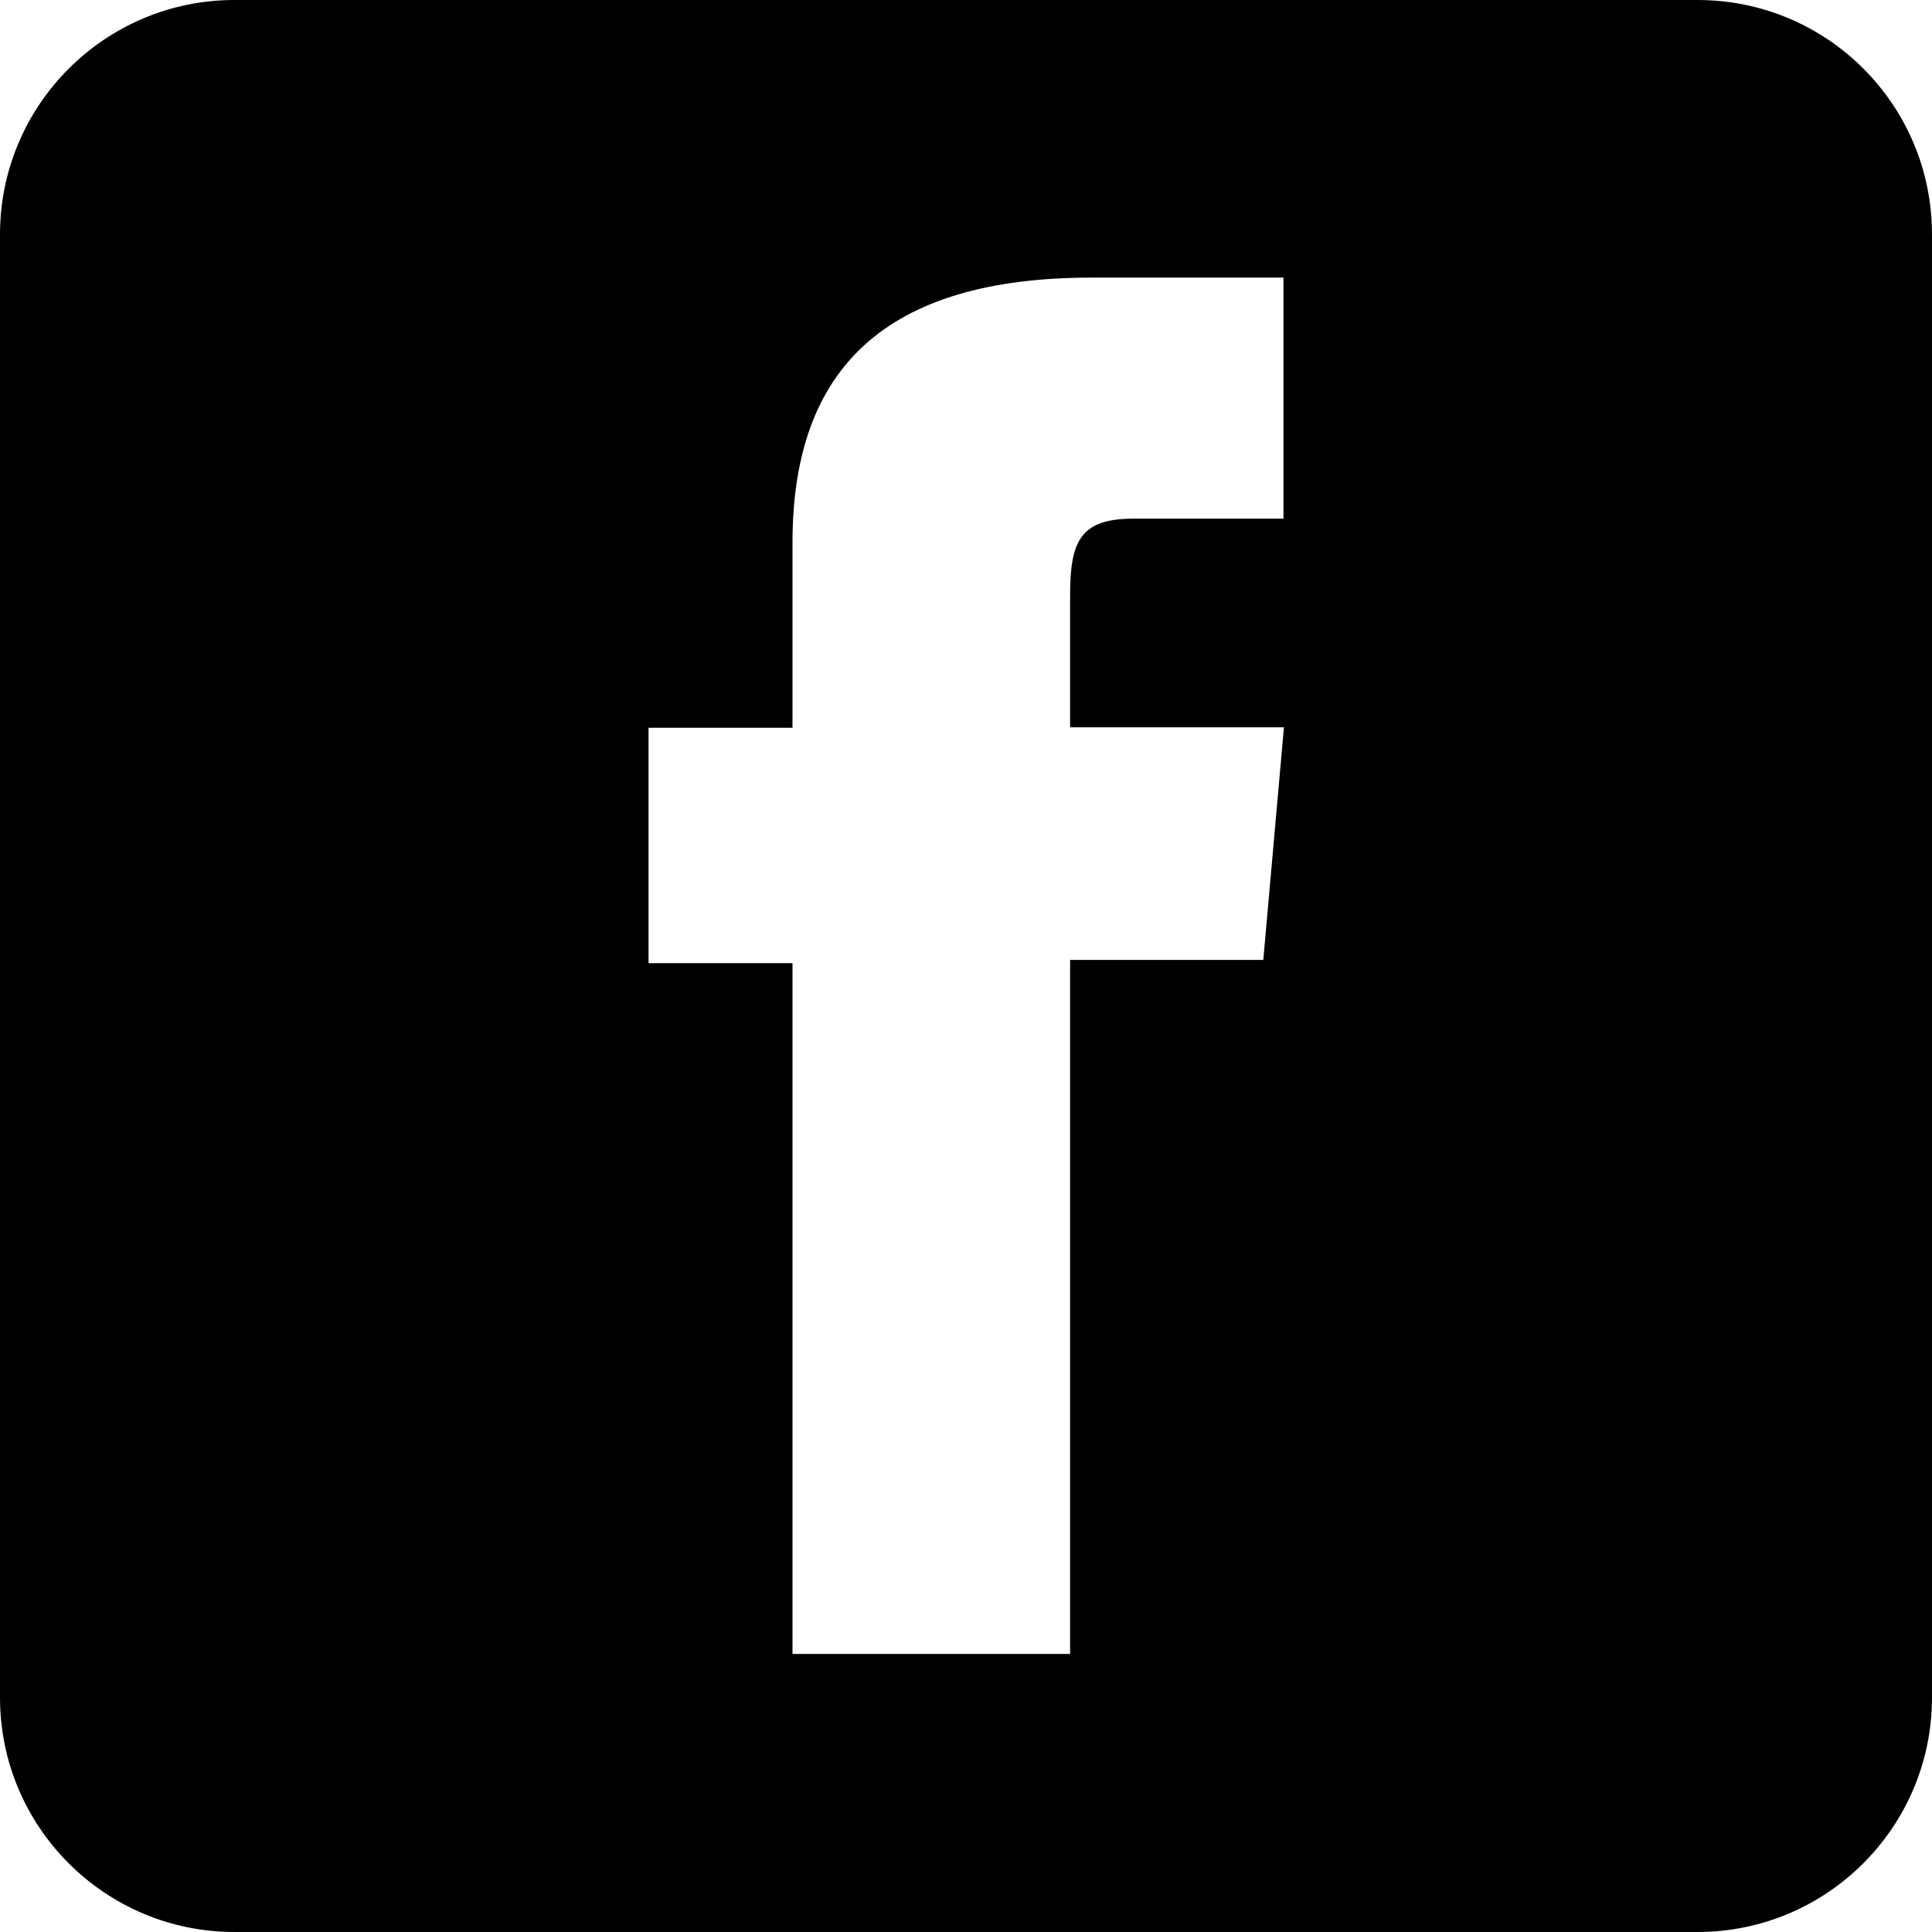
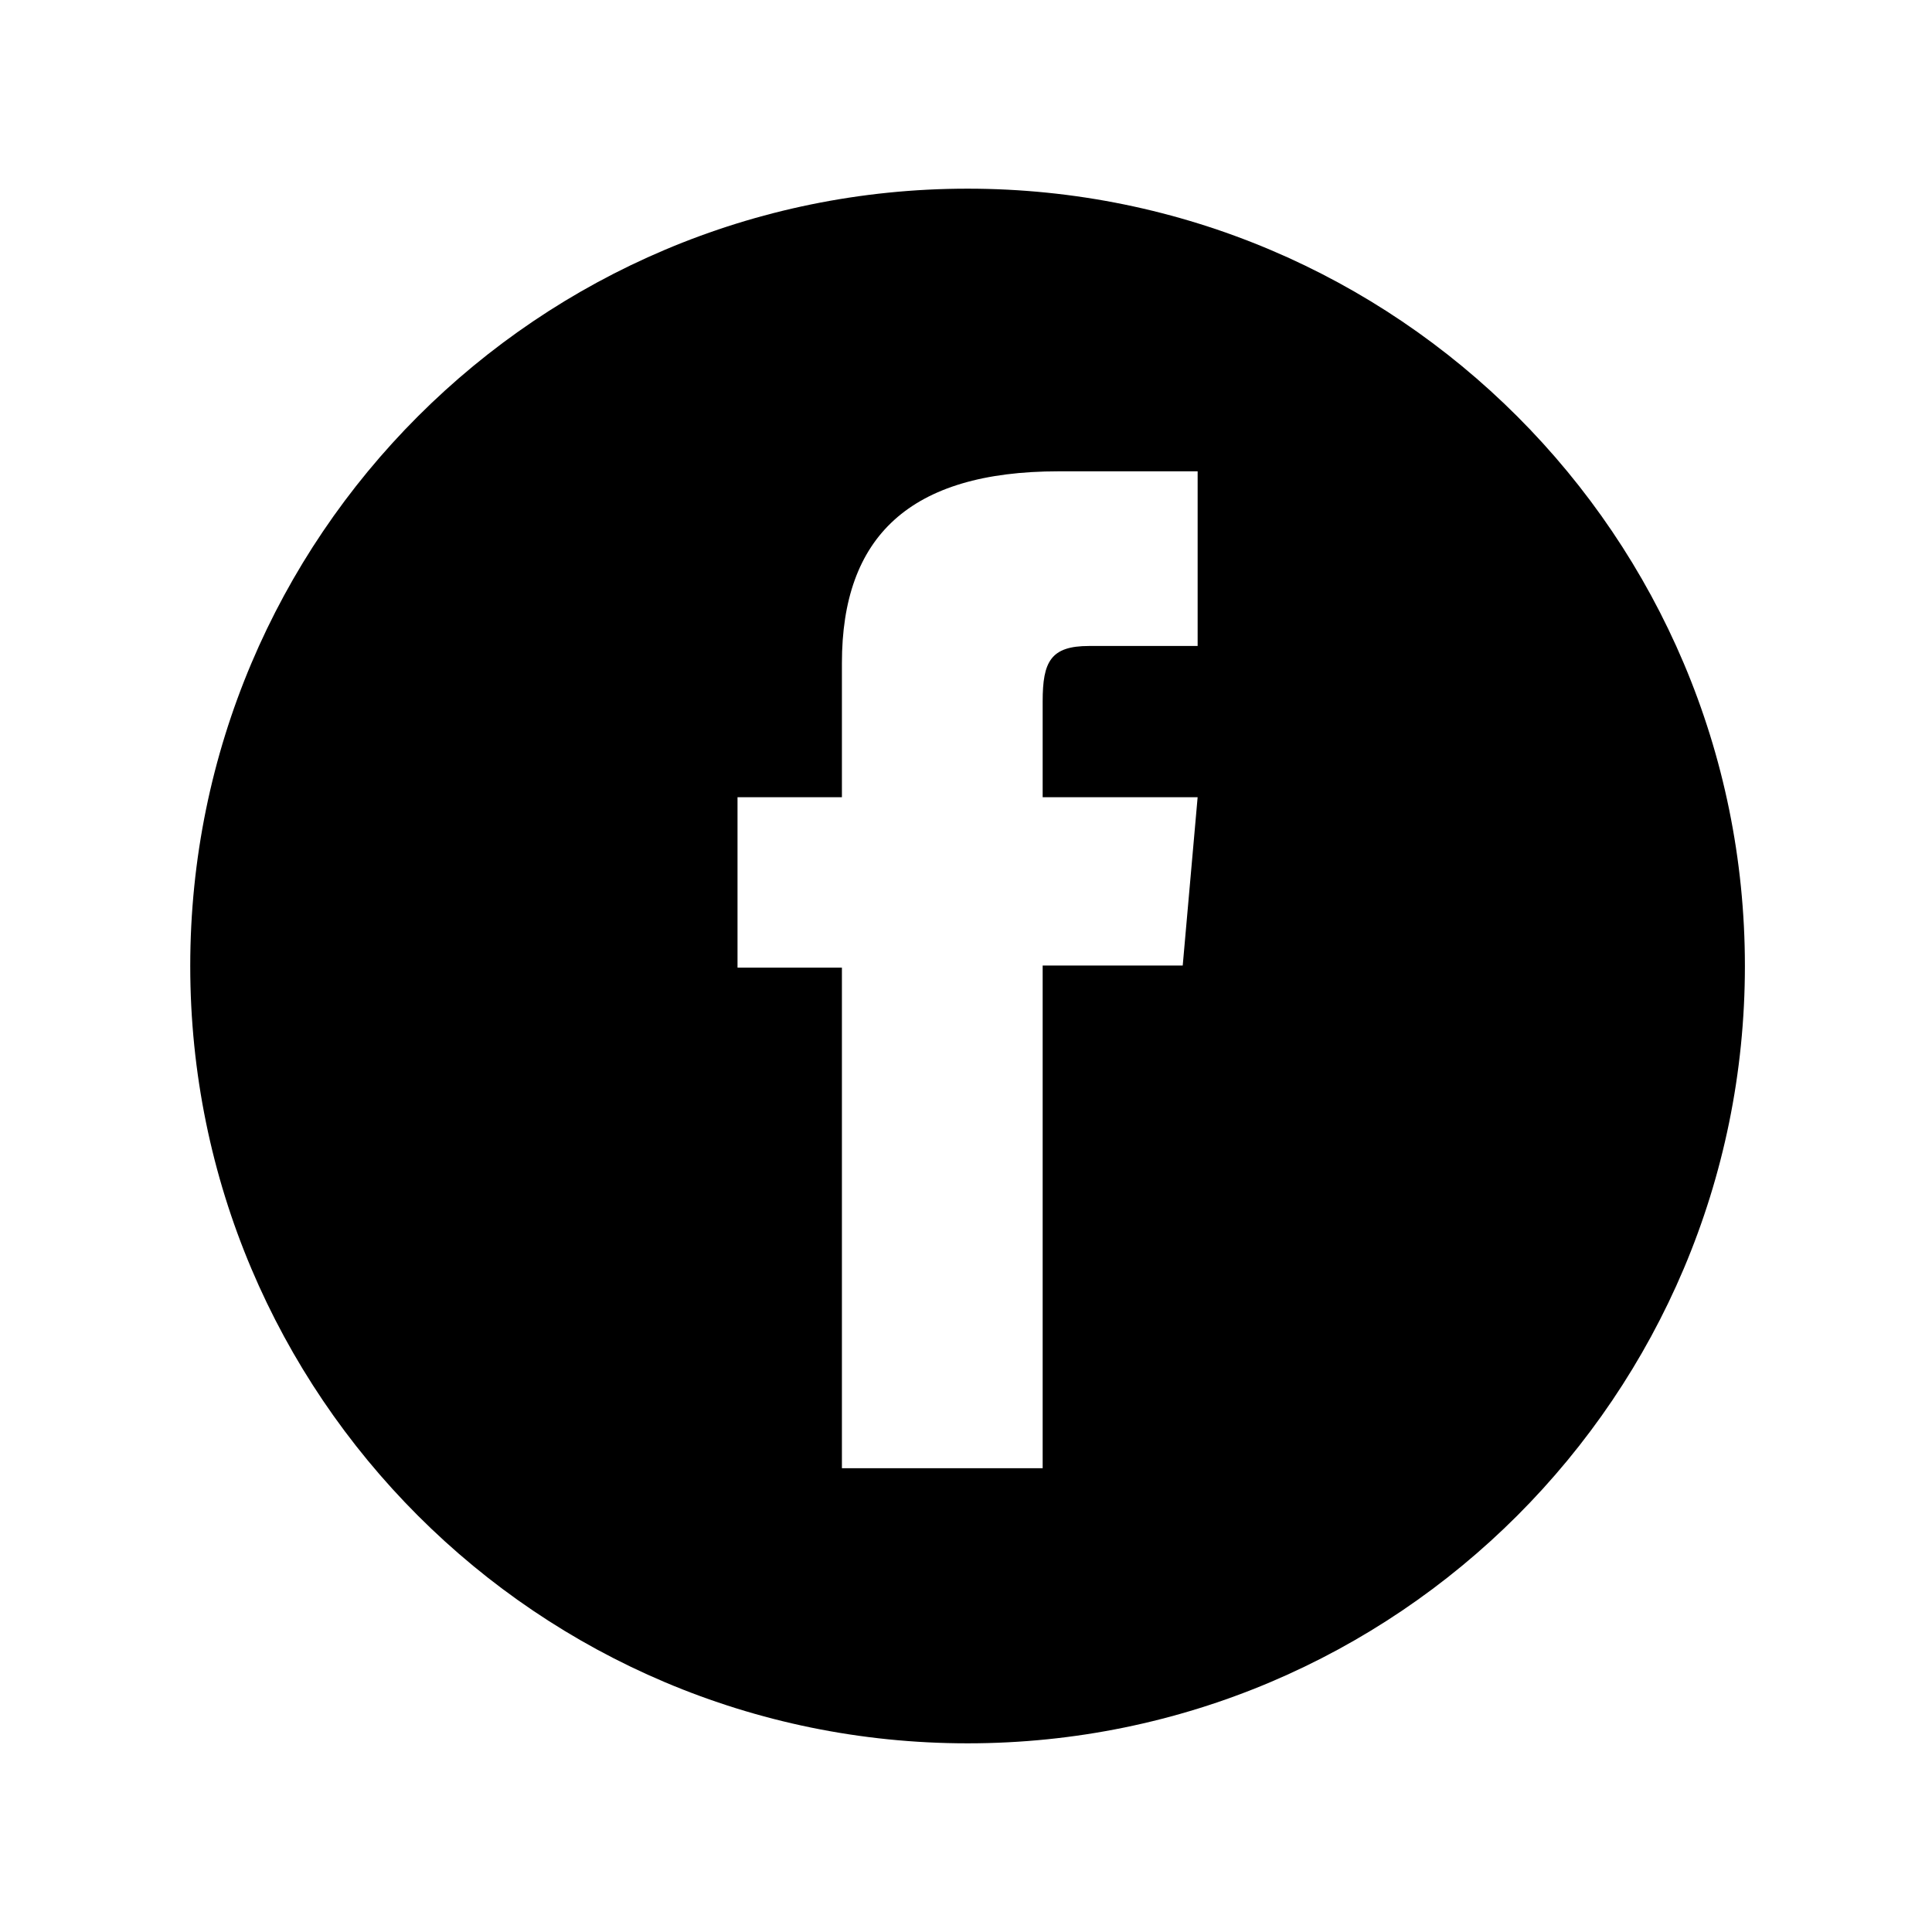
- <svg xmlns="http://www.w3.org/2000/svg" viewBox="-114.1 92.3 412 412" enable-background="new -114.1 92.3 412 412">
-   <path d="M247.9 92.3h-312c-27.6 0-50 22.4-50 50v312c0 27.6 22.4 50 50 50h312c27.6 0 50-22.4 50-50v-312c0-27.6-22.3-50-50-50zm-88.2 110.6h-32c-11.3 0-13.6 4.6-13.6 16.3v28.2h45.6l-4.4 49.6h-41.2v148h-59.2v-147.3h-30.7v-50.2h30.7v-39.5c0-37.1 19.8-56.5 63.8-56.5h40.9v51.4z" />
+ <svg xmlns="http://www.w3.org/2000/svg" width="512" height="512" viewBox="0 0 512 512">
+   <path d="M256.417 50c-113.771 0-206 92.229-206 206s92.229 206 206 206 206-92.229 206-206-92.229-206-206-206zm60.968 121.192h-28.789c-10.162 0-12.28 4.163-12.28 14.678v25.404h41.069l-3.951 44.596h-37.118v133.227h-53.2v-132.662h-27.666v-45.16h27.666v-35.565c0-33.379 17.849-50.807 57.437-50.807h36.833v46.289z" />
</svg>
